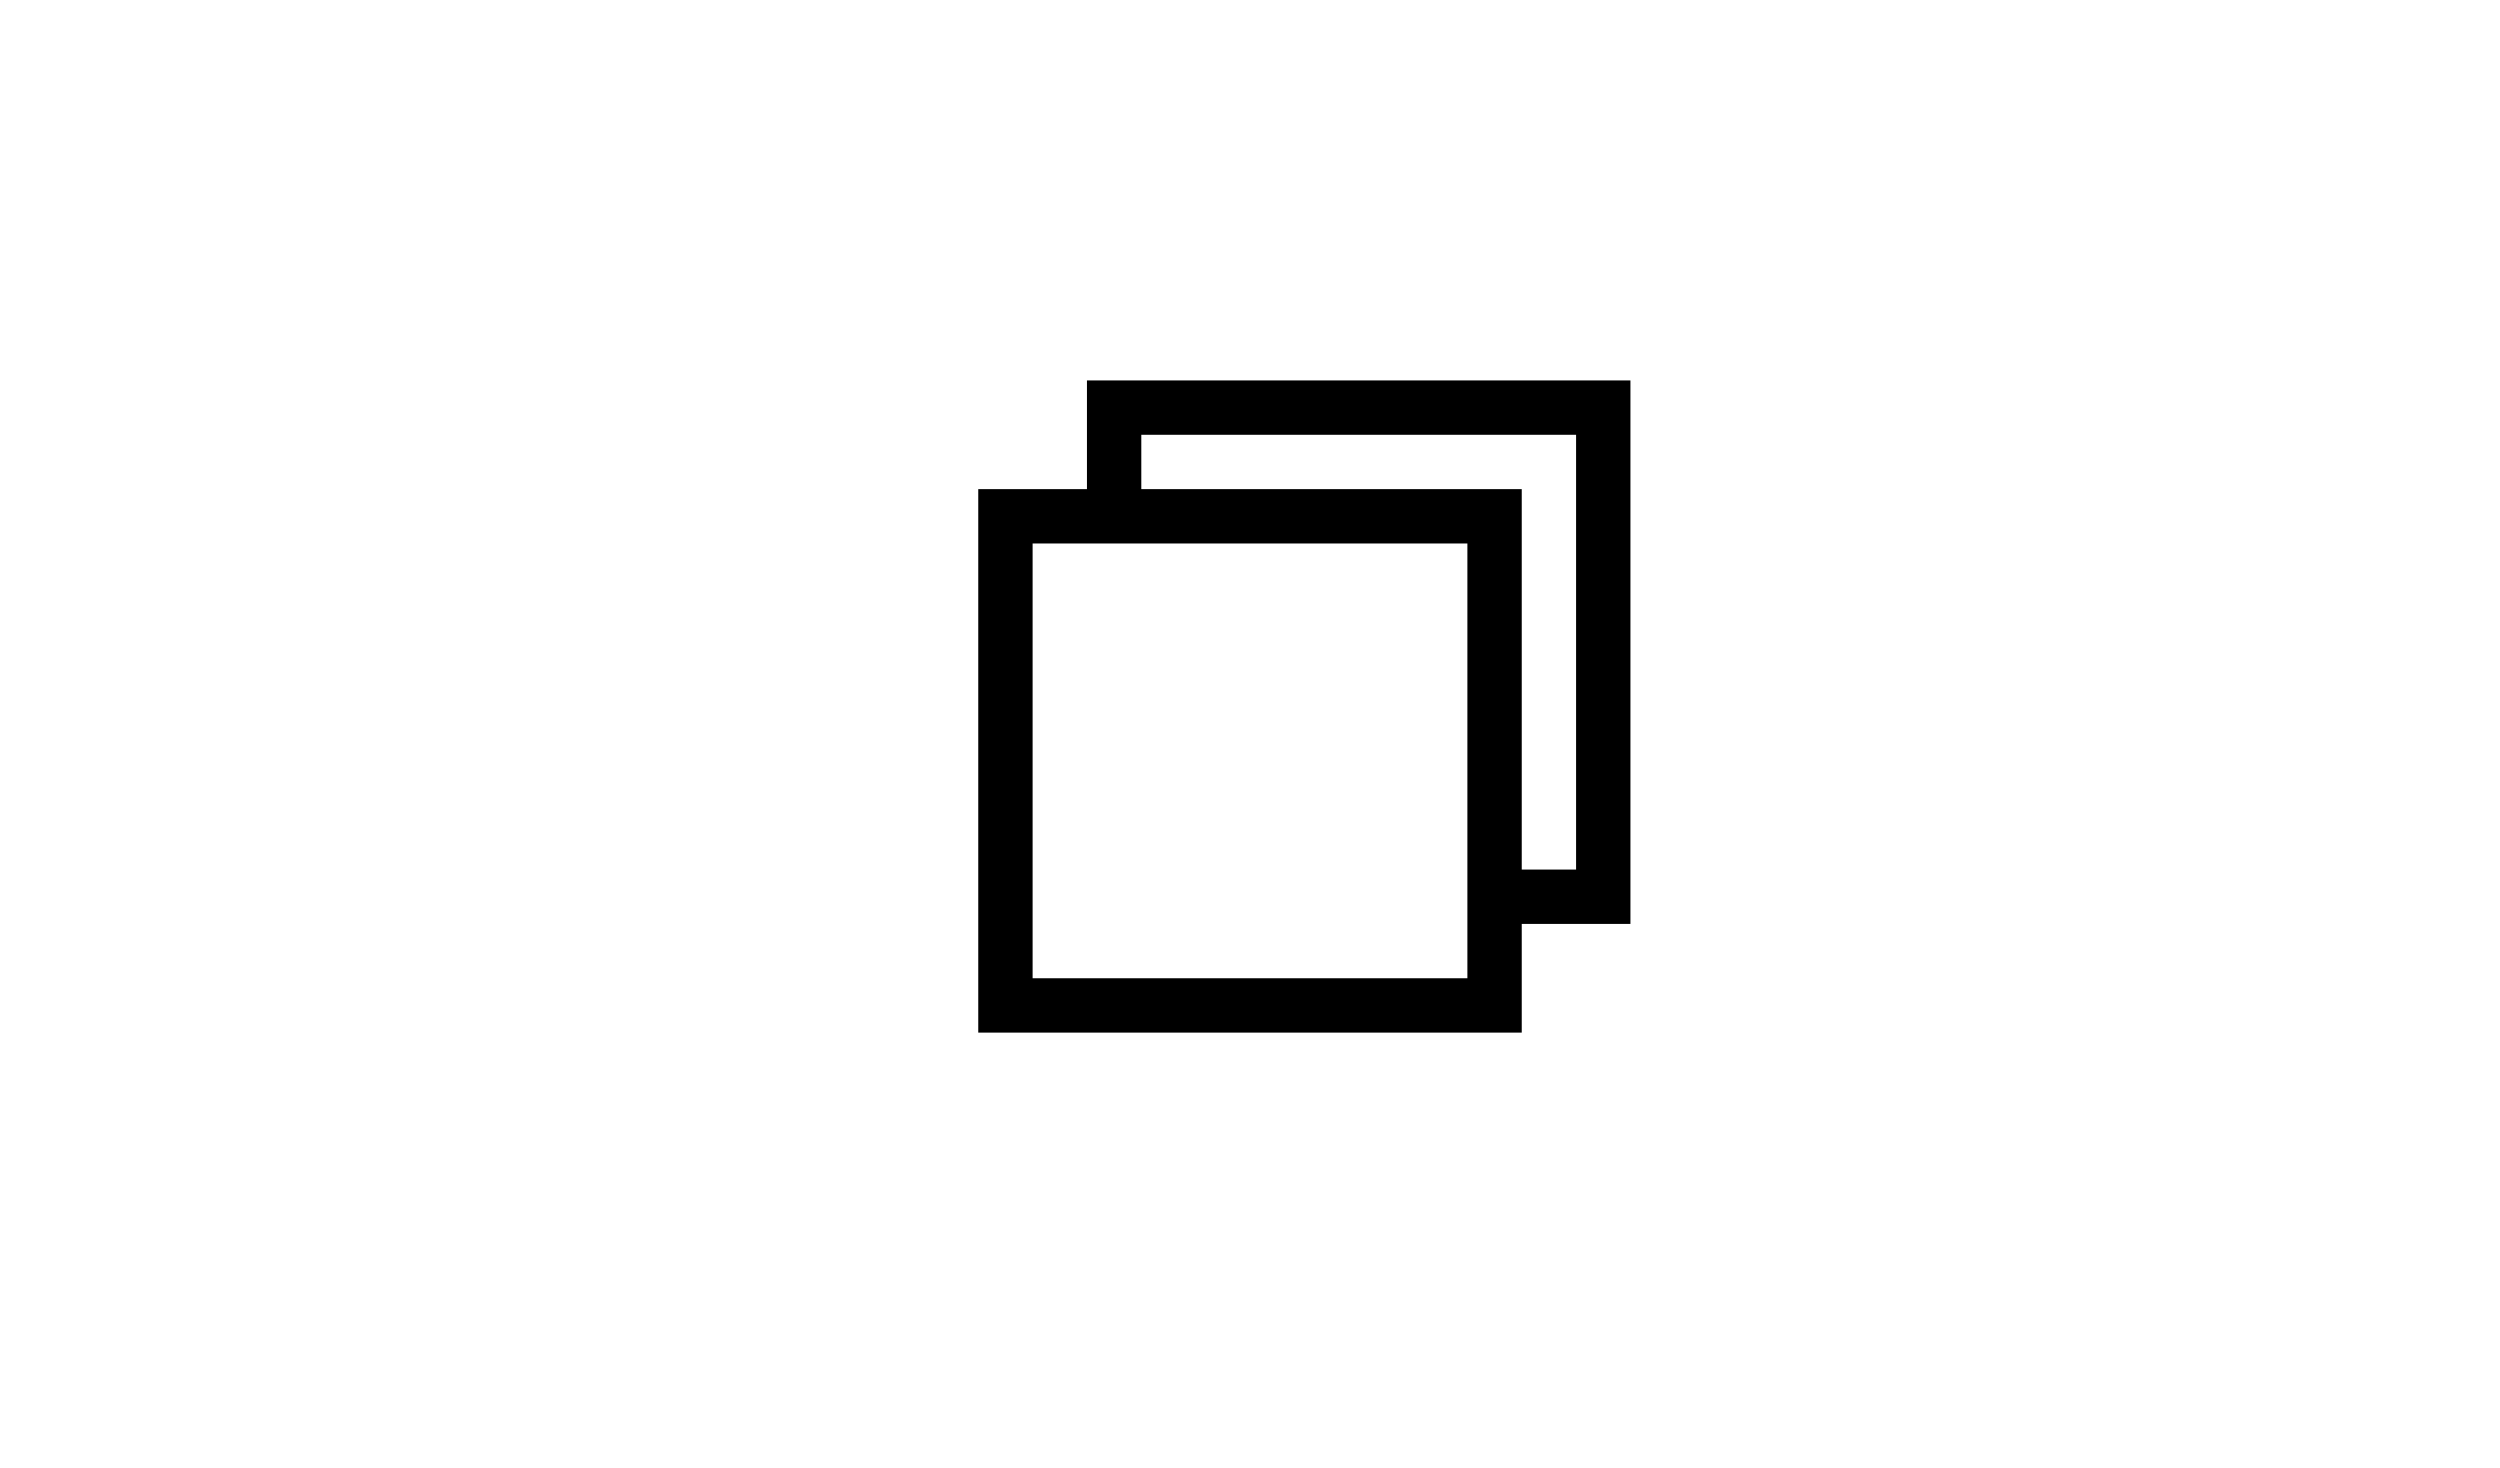
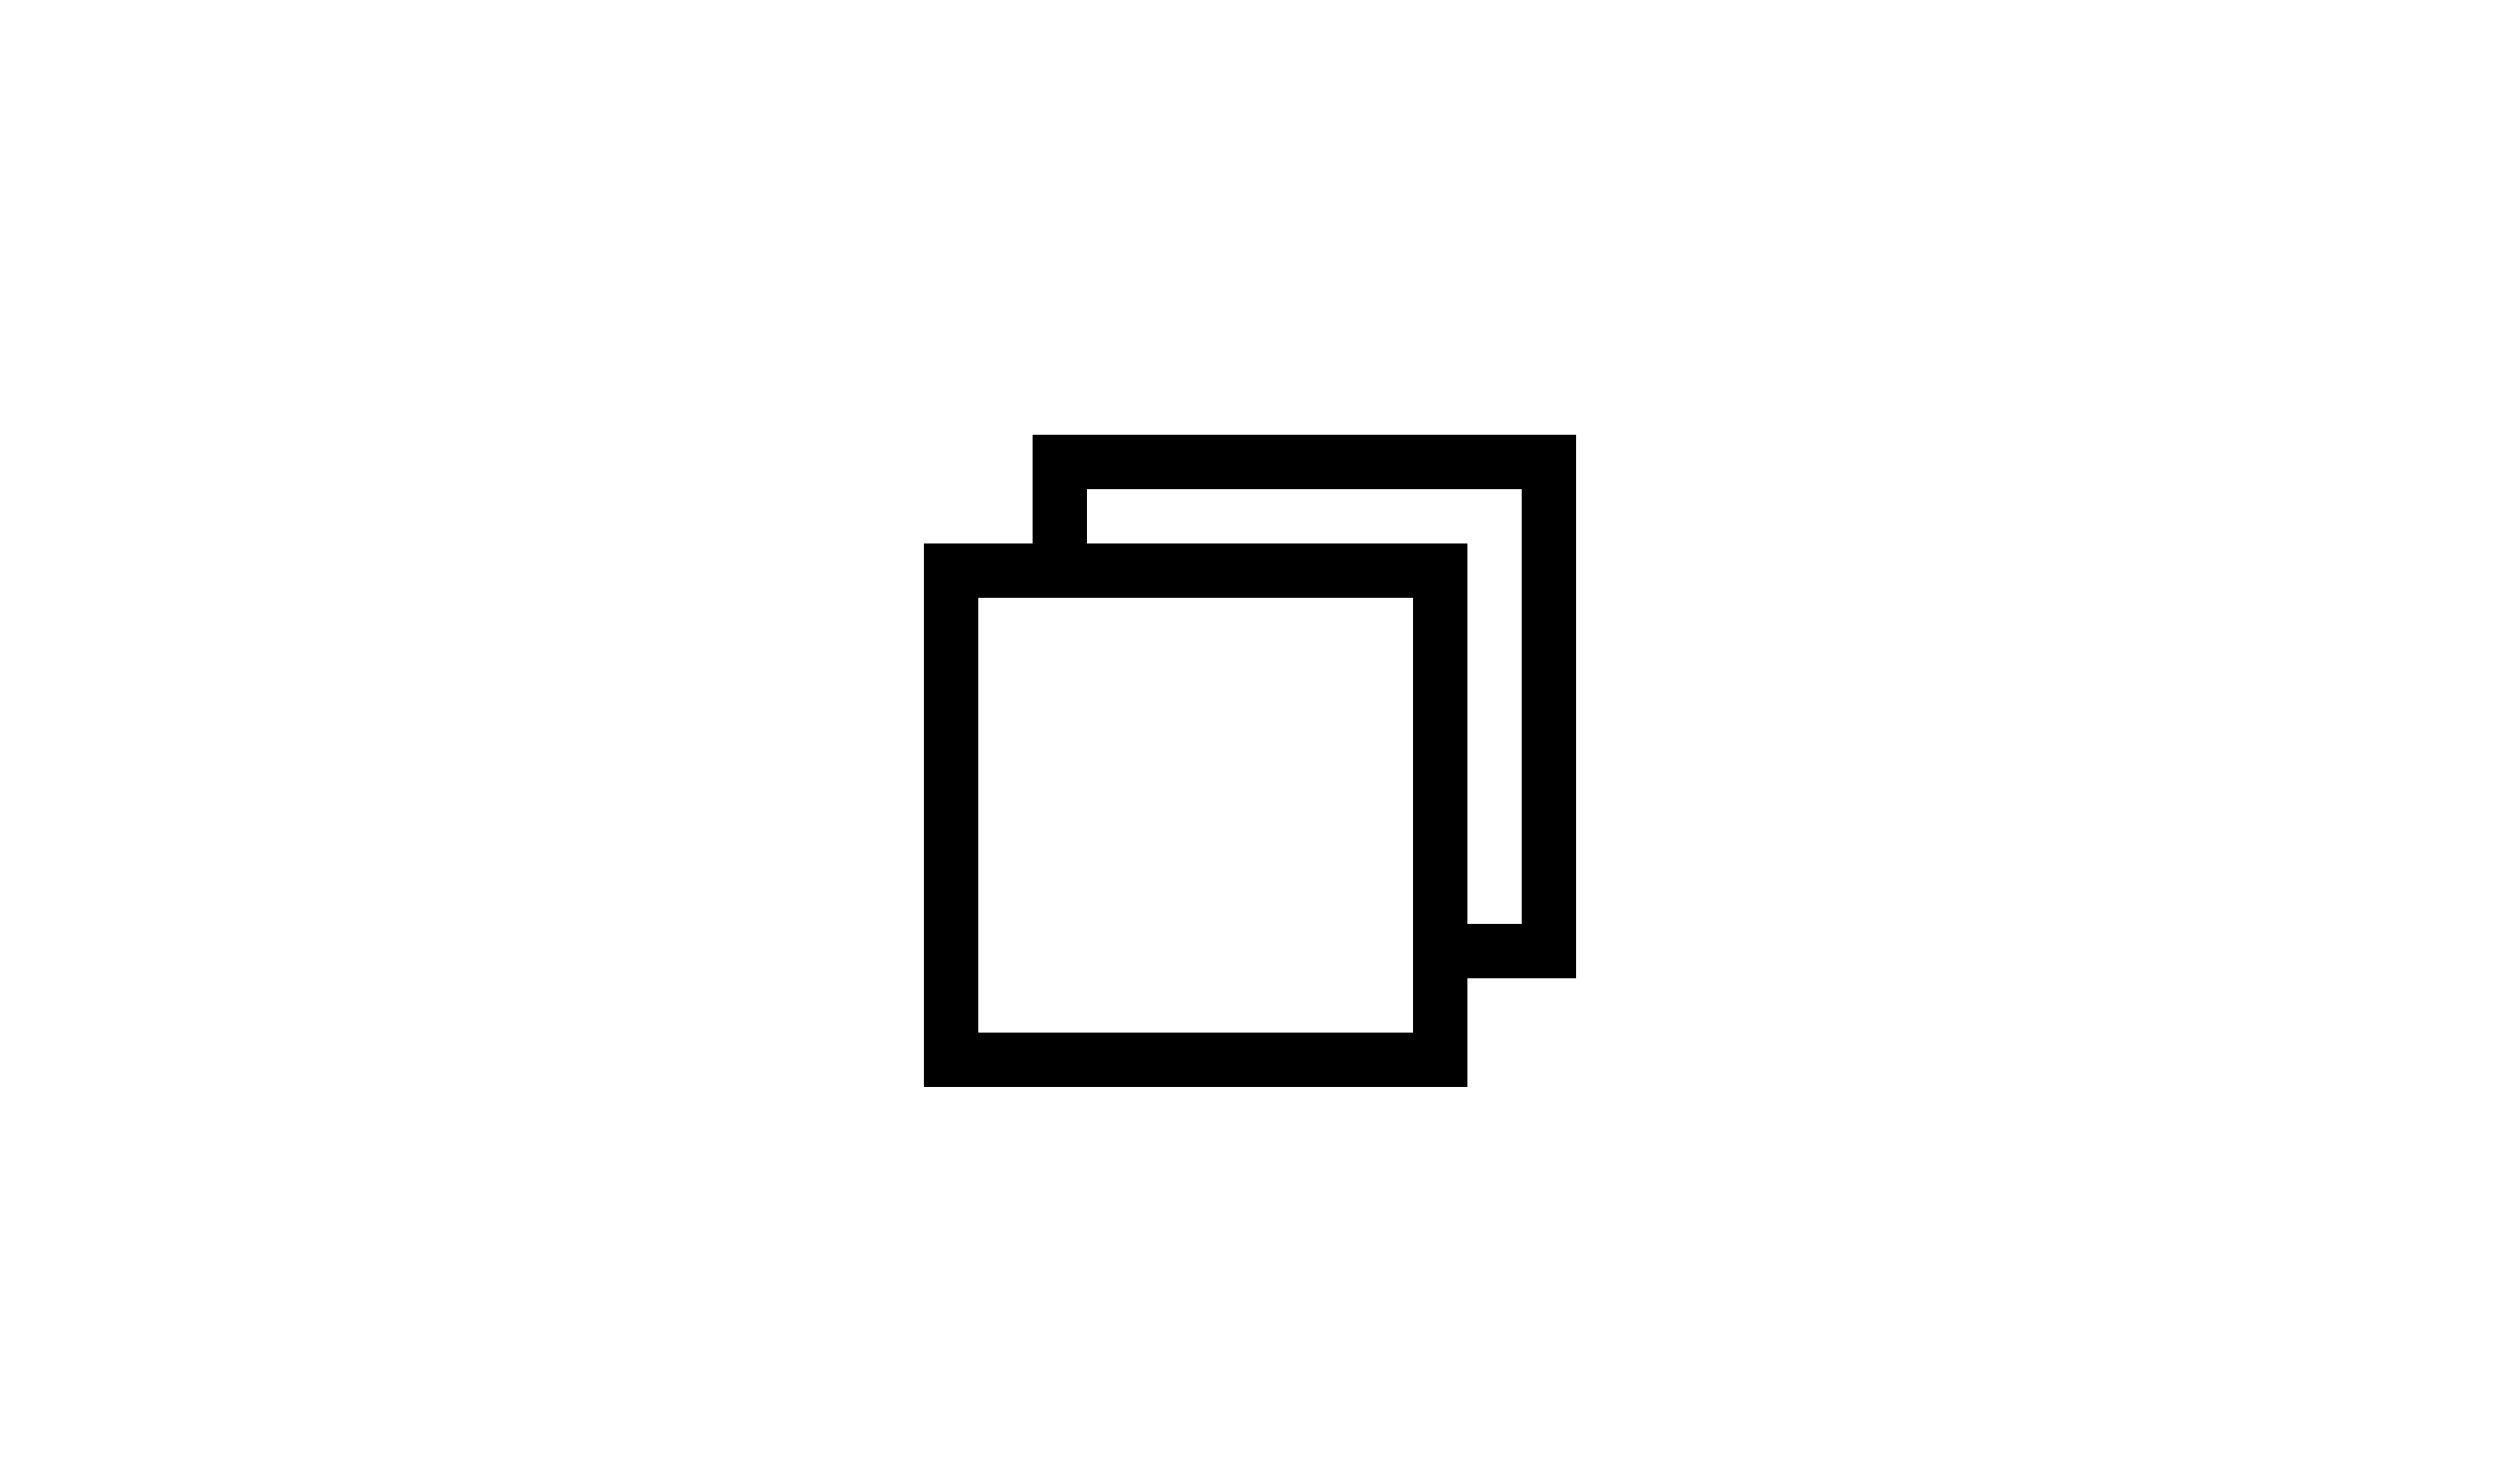
<svg xmlns="http://www.w3.org/2000/svg" width="46" height="27" viewBox="0 0 46 27" fill="none">
-   <path d="M27.5 9.5H18.5V18.5H27.5V9.5Z" stroke="black" />
-   <path d="M20.5 9.5V7.5H29.5V16.5H27.5" stroke="black" />
+   <path d="M26.5 10.5H17.5V19.5H26.5V10.5Z" stroke="black" />
+   <path d="M19.5 10.5V8.5H28.5V17.5H26.5" stroke="black" />
</svg>
